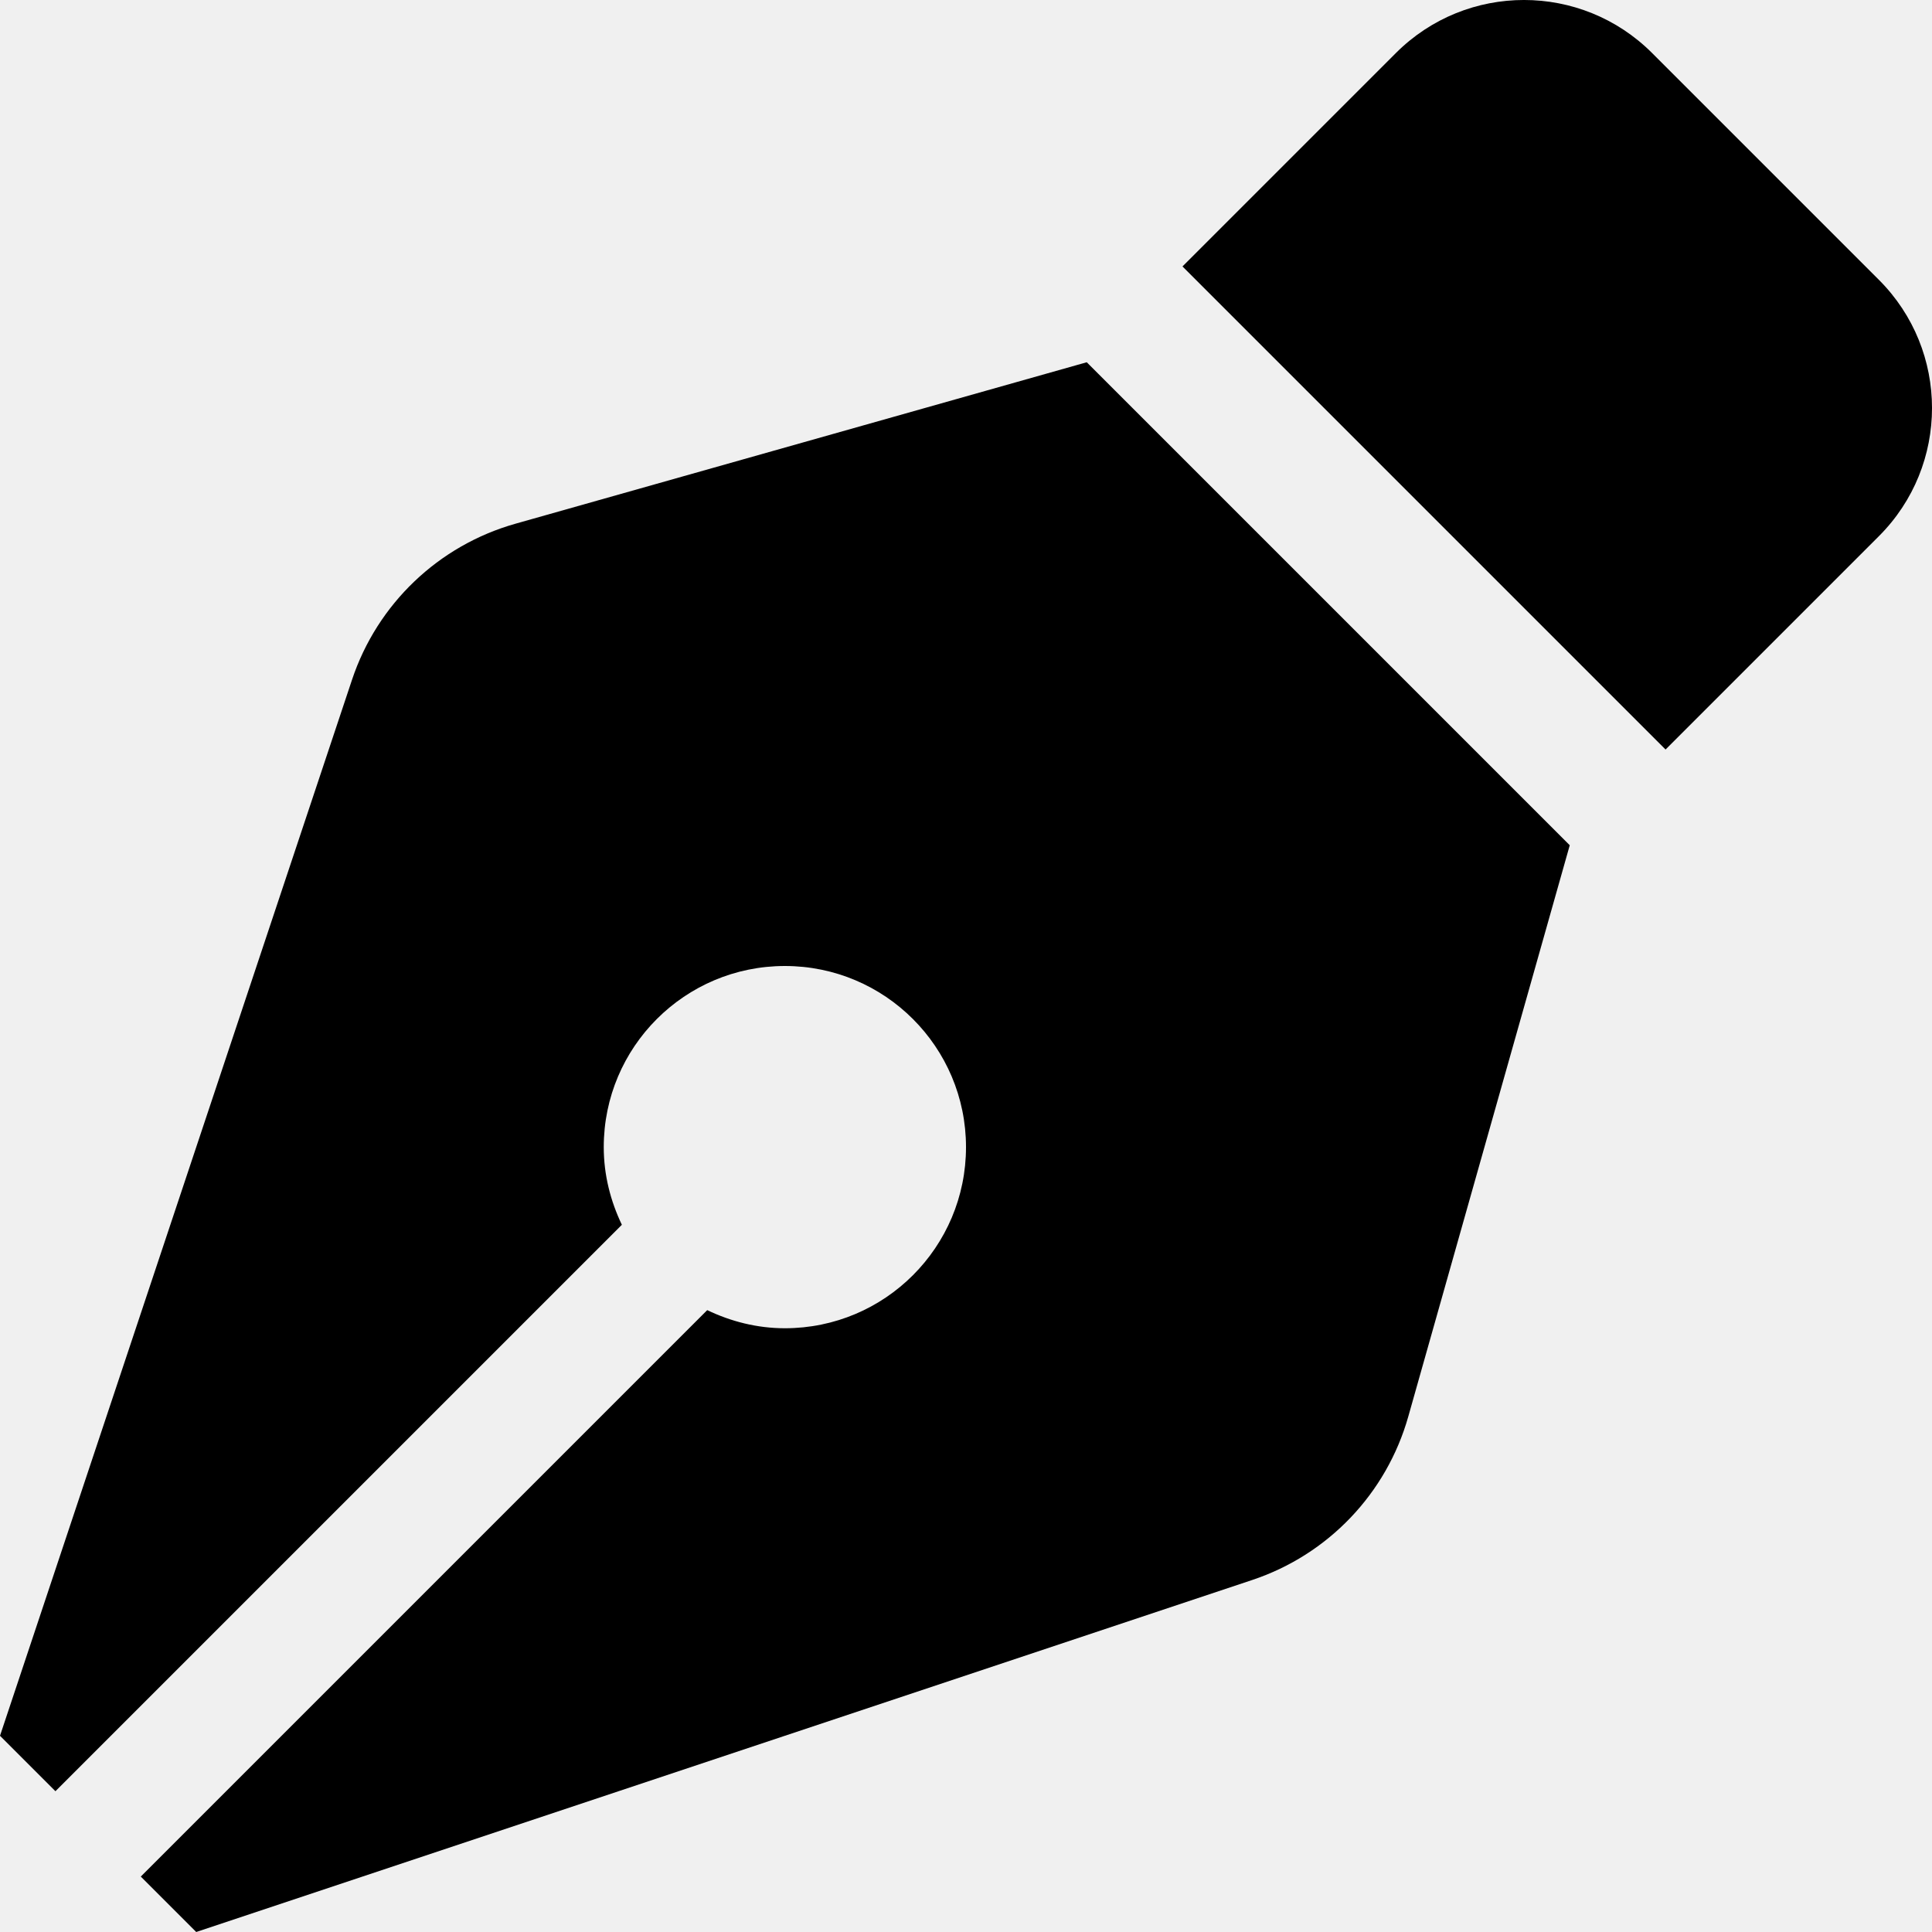
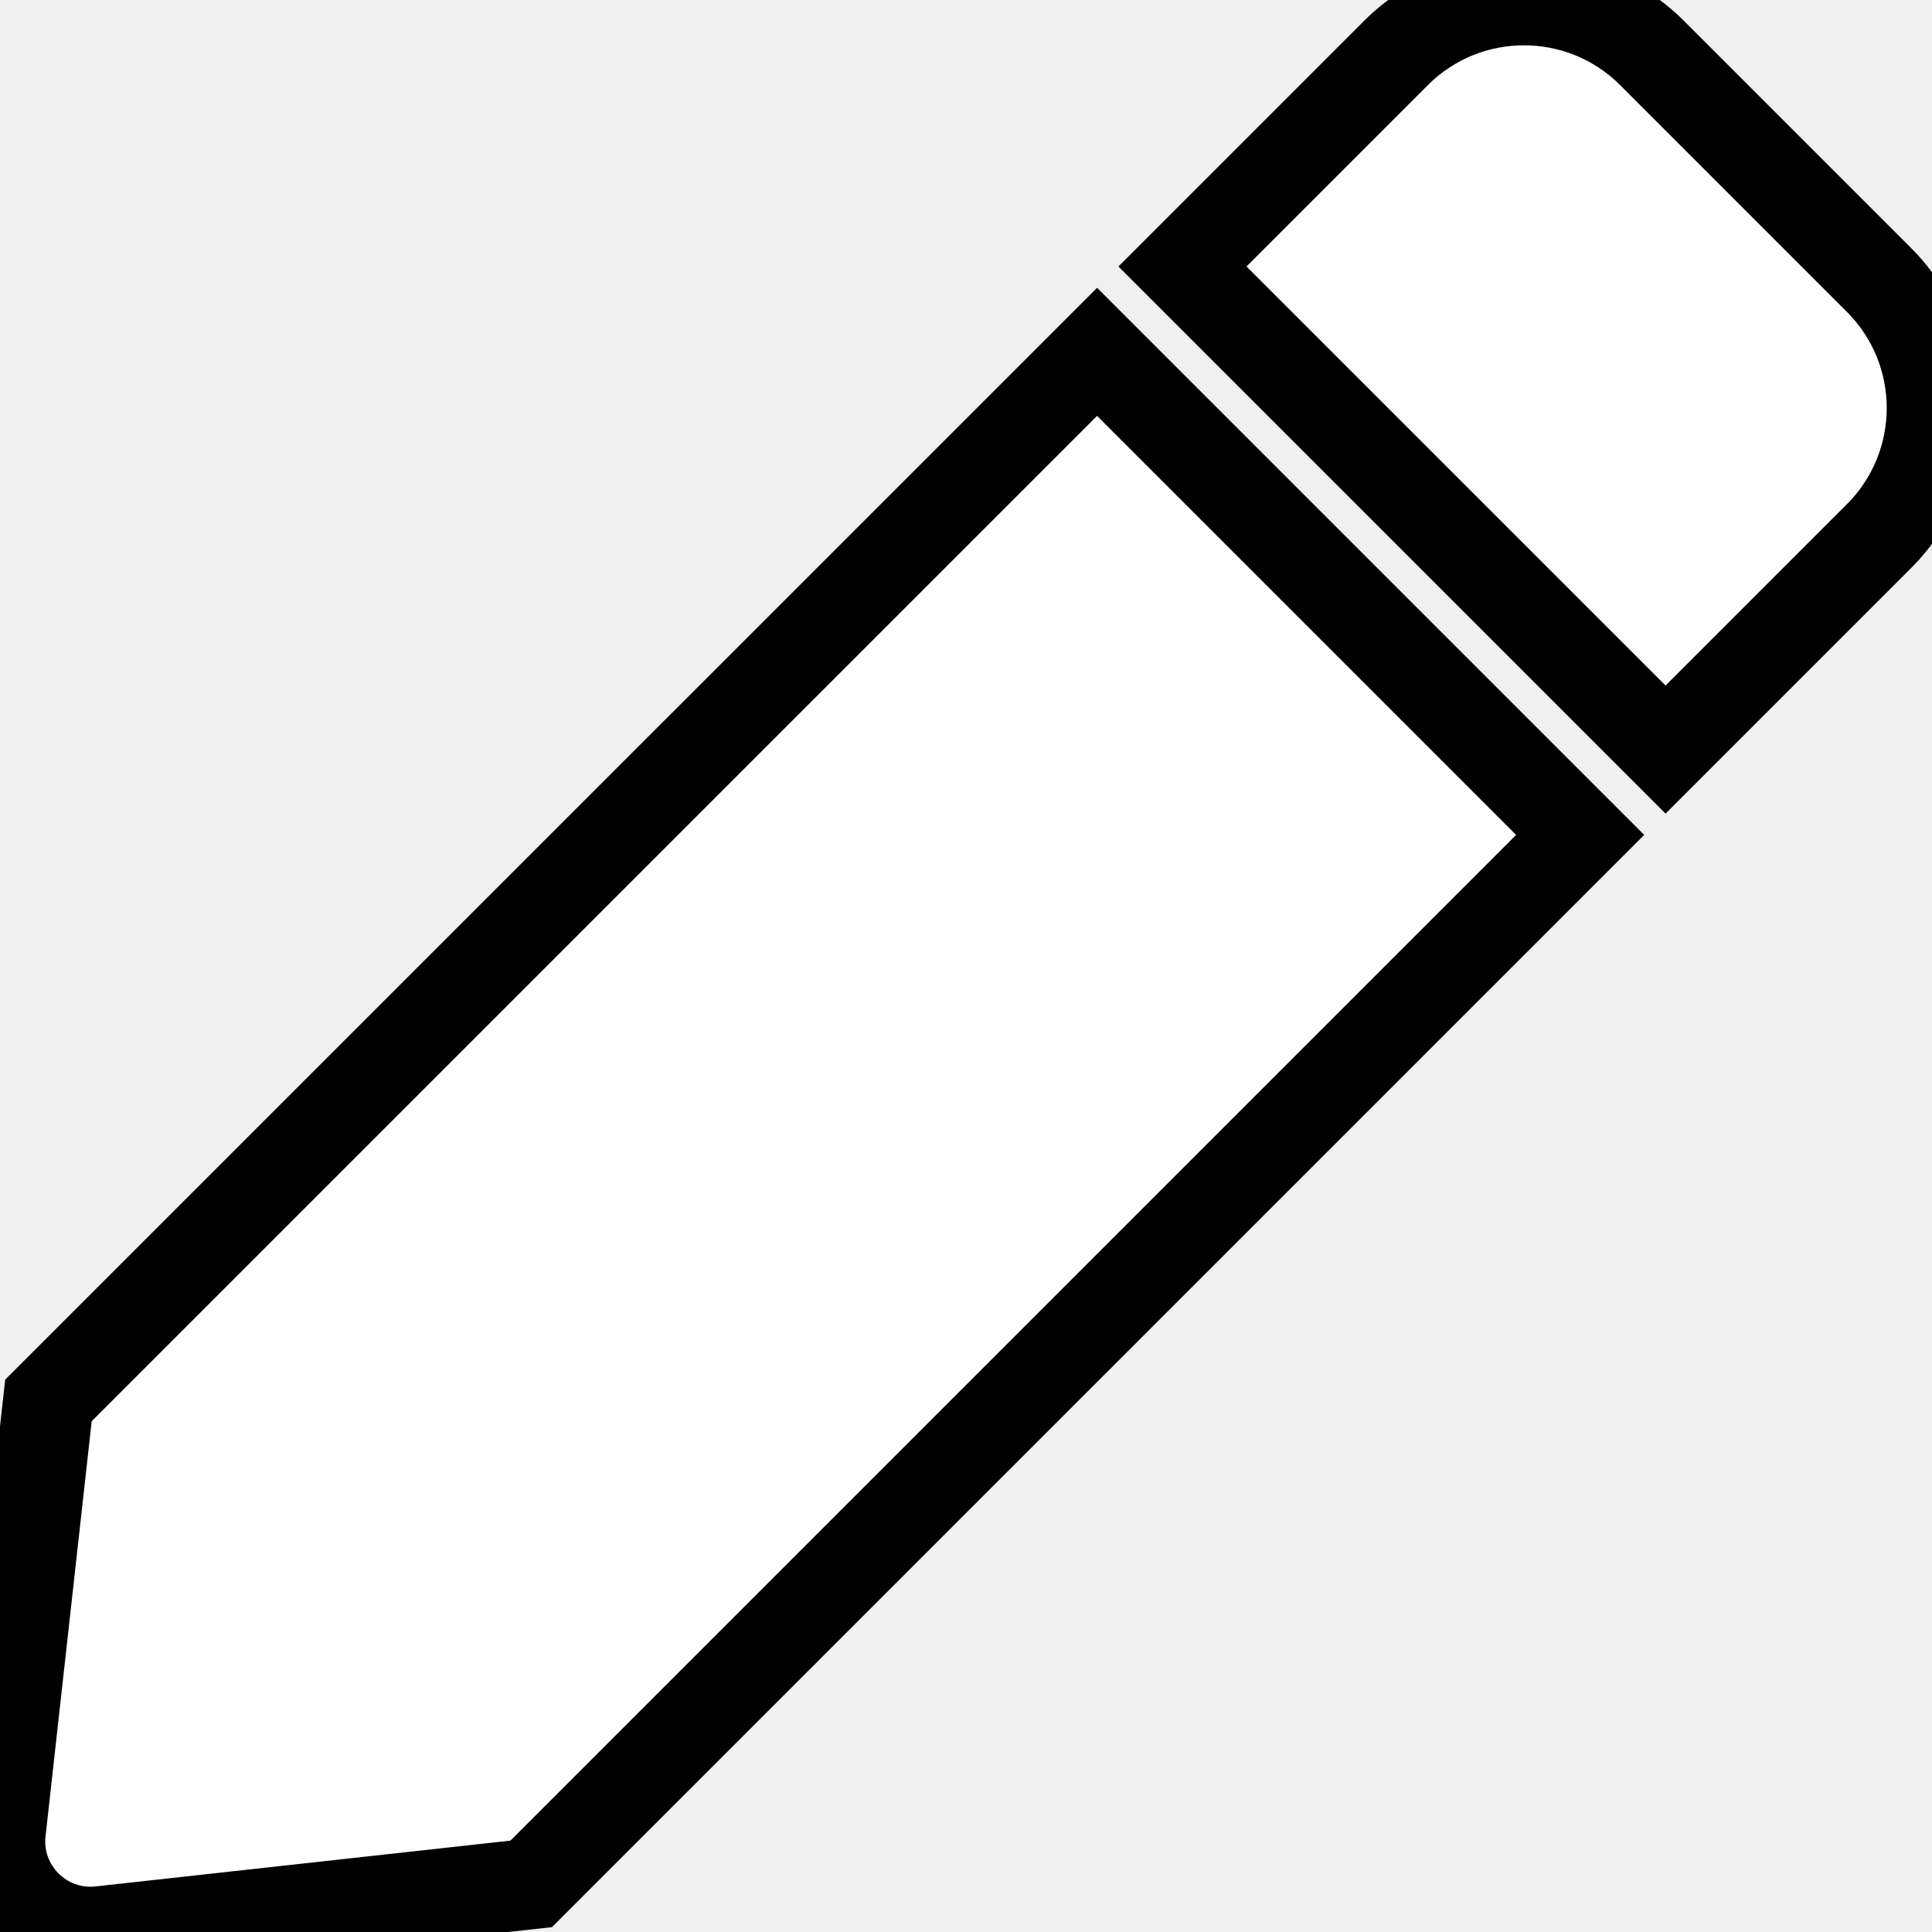
- <svg xmlns="http://www.w3.org/2000/svg" aria-hidden="true" focusable="false" data-prefix="fas" data-icon="pen-nib" class="svg-inline--fa fa-pen-nib fa-w-16" role="img" viewBox="0 0 512 512">
-   <path fill="currentColor" d="M136.6 138.79a64.003 64.003 0 0 0-43.31 41.35L0 460l14.69 14.69L164.8 324.58c-2.99-6.26-4.8-13.18-4.8-20.58 0-26.51 21.49-48 48-48s48 21.49 48 48-21.49 48-48 48c-7.4 0-14.32-1.81-20.58-4.8L37.31 497.31 52 512l279.86-93.29a64.003 64.003 0 0 0 41.35-43.31L416 224 288 96l-151.4 42.79zm361.34-64.62l-60.11-60.11c-18.75-18.75-49.16-18.75-67.91 0l-56.55 56.55 128.02 128.02 56.55-56.55c18.75-18.75 18.75-49.15 0-67.91z" />
+ <svg xmlns="http://www.w3.org/2000/svg" width="24" height="24" aria-hidden="true" focusable="false" data-prefix="fas" data-icon="pen" class="svg-inline--fa fa-pen fa-w-16" role="img" viewBox="0 0 512 512">
+   <path stroke-width="24" stroke="black" fill="white" d="M290.74 93.24l128.02 128.02-277.99 277.99-114.14 12.6C11.35 513.54-1.56 500.62.14 485.34l12.7-114.22 277.9-277.88zm207.2-19.06l-60.11-60.11c-18.75-18.75-49.16-18.75-67.91 0l-56.55 56.55 128.02 128.02 56.55-56.55c18.75-18.76 18.75-49.16 0-67.91z" />
</svg>
